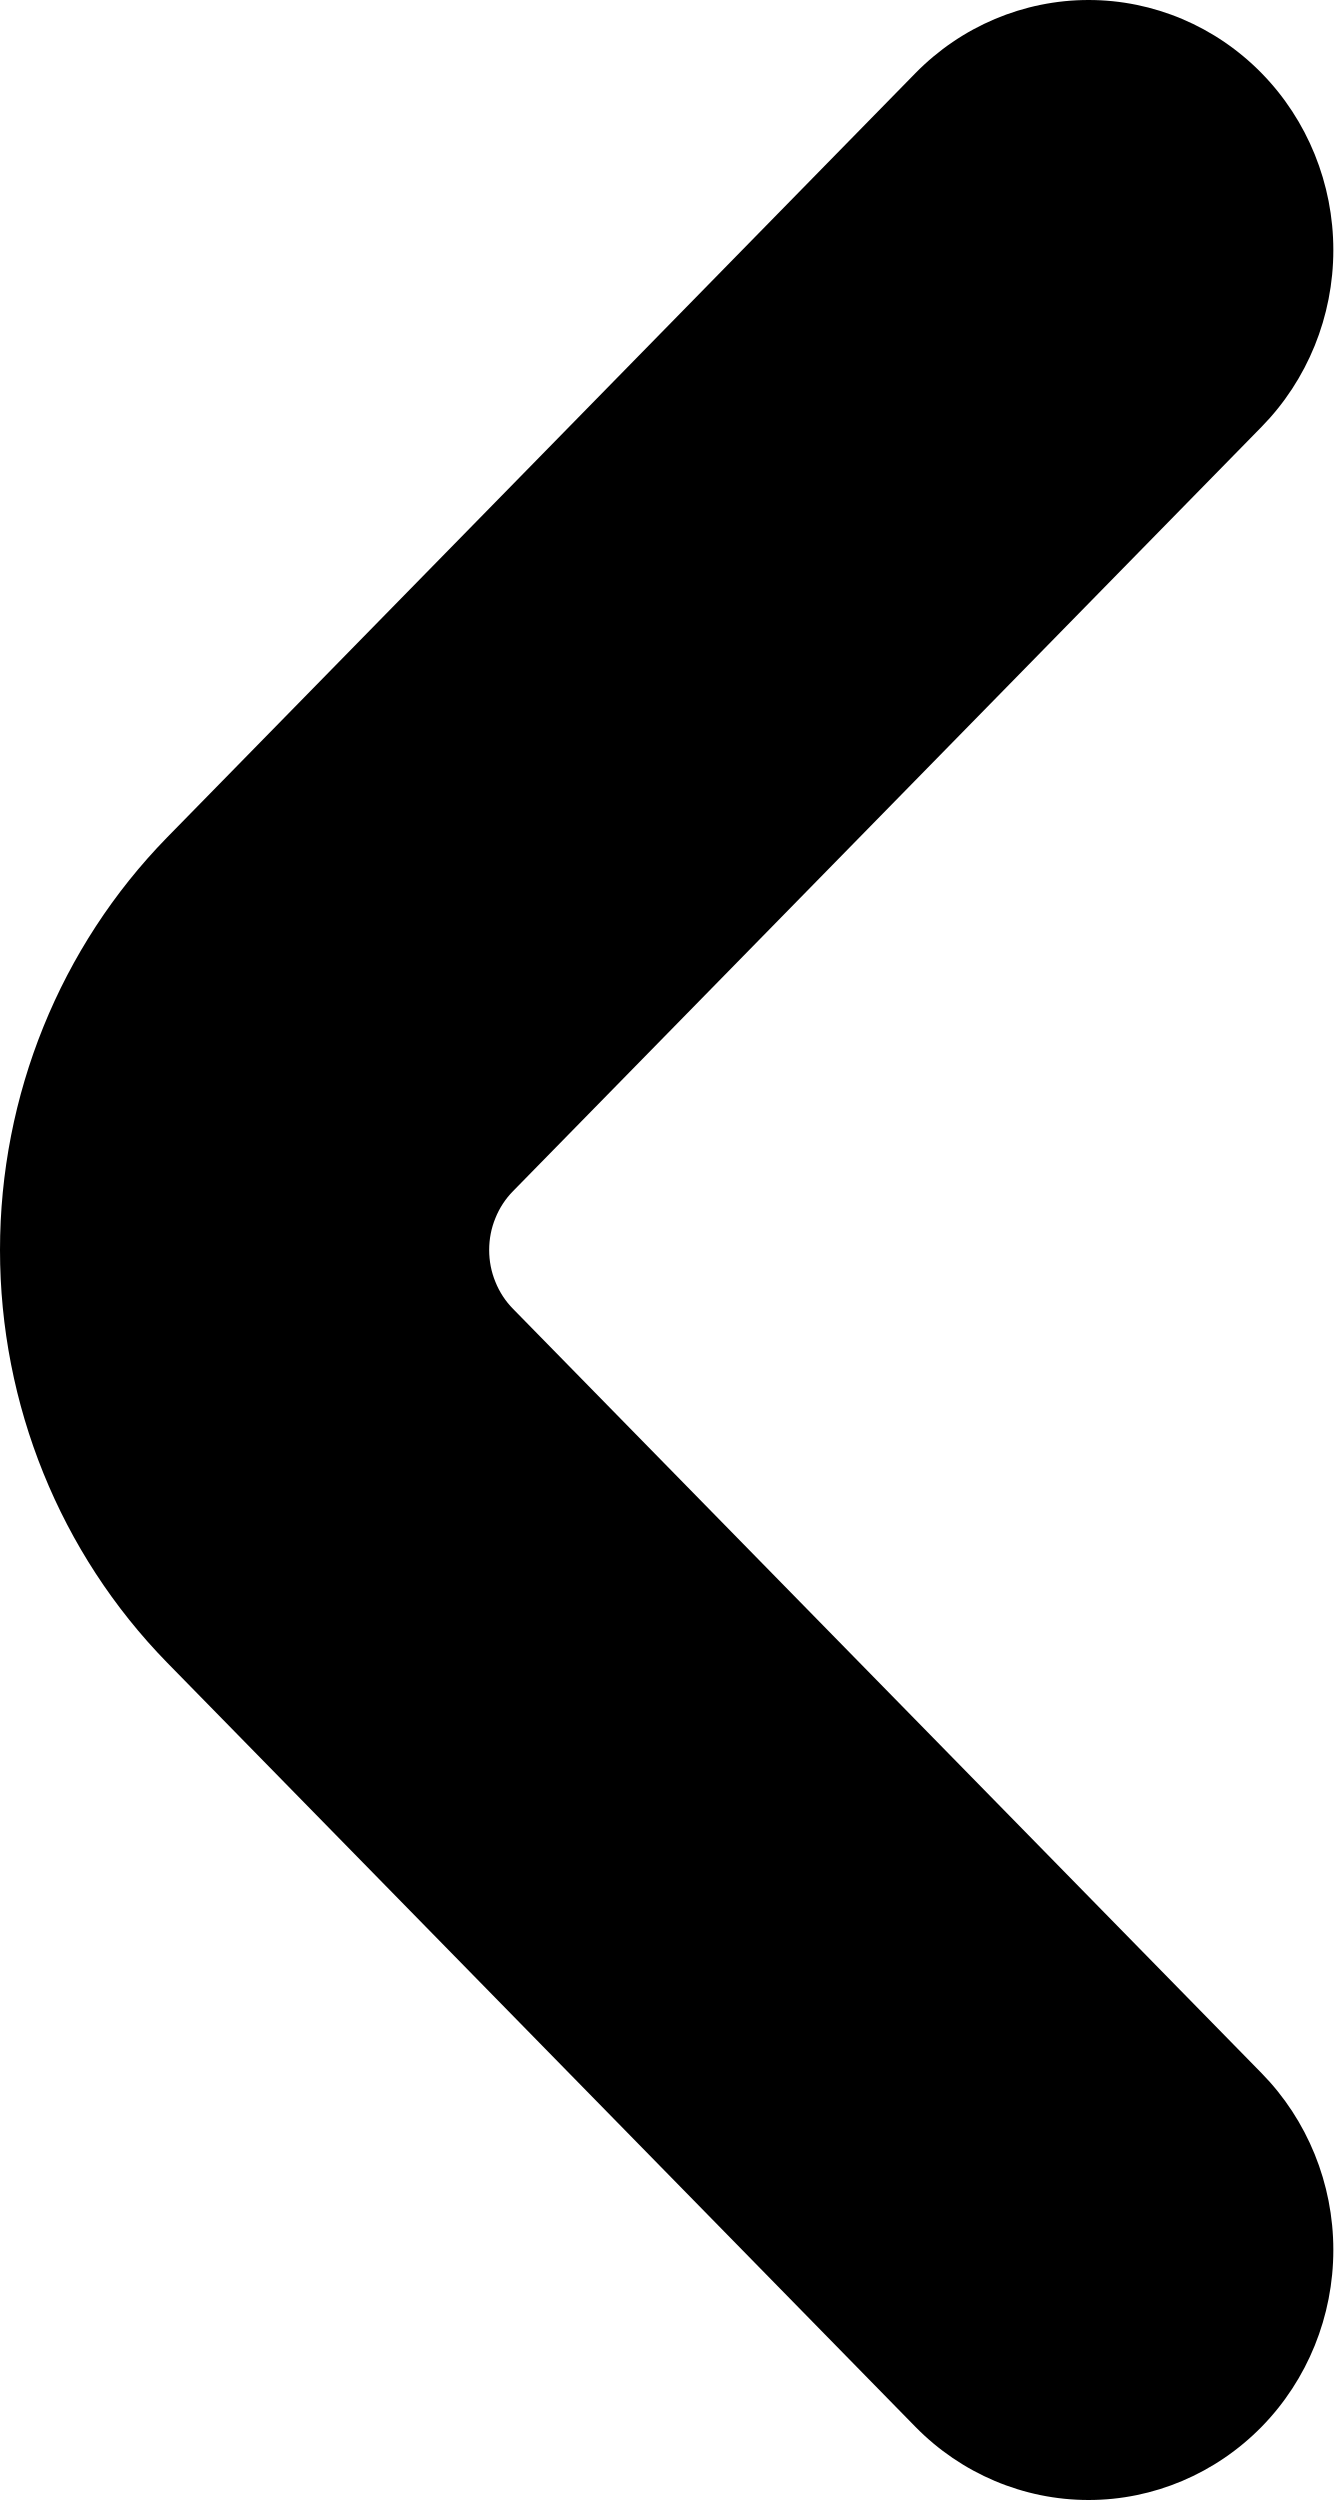
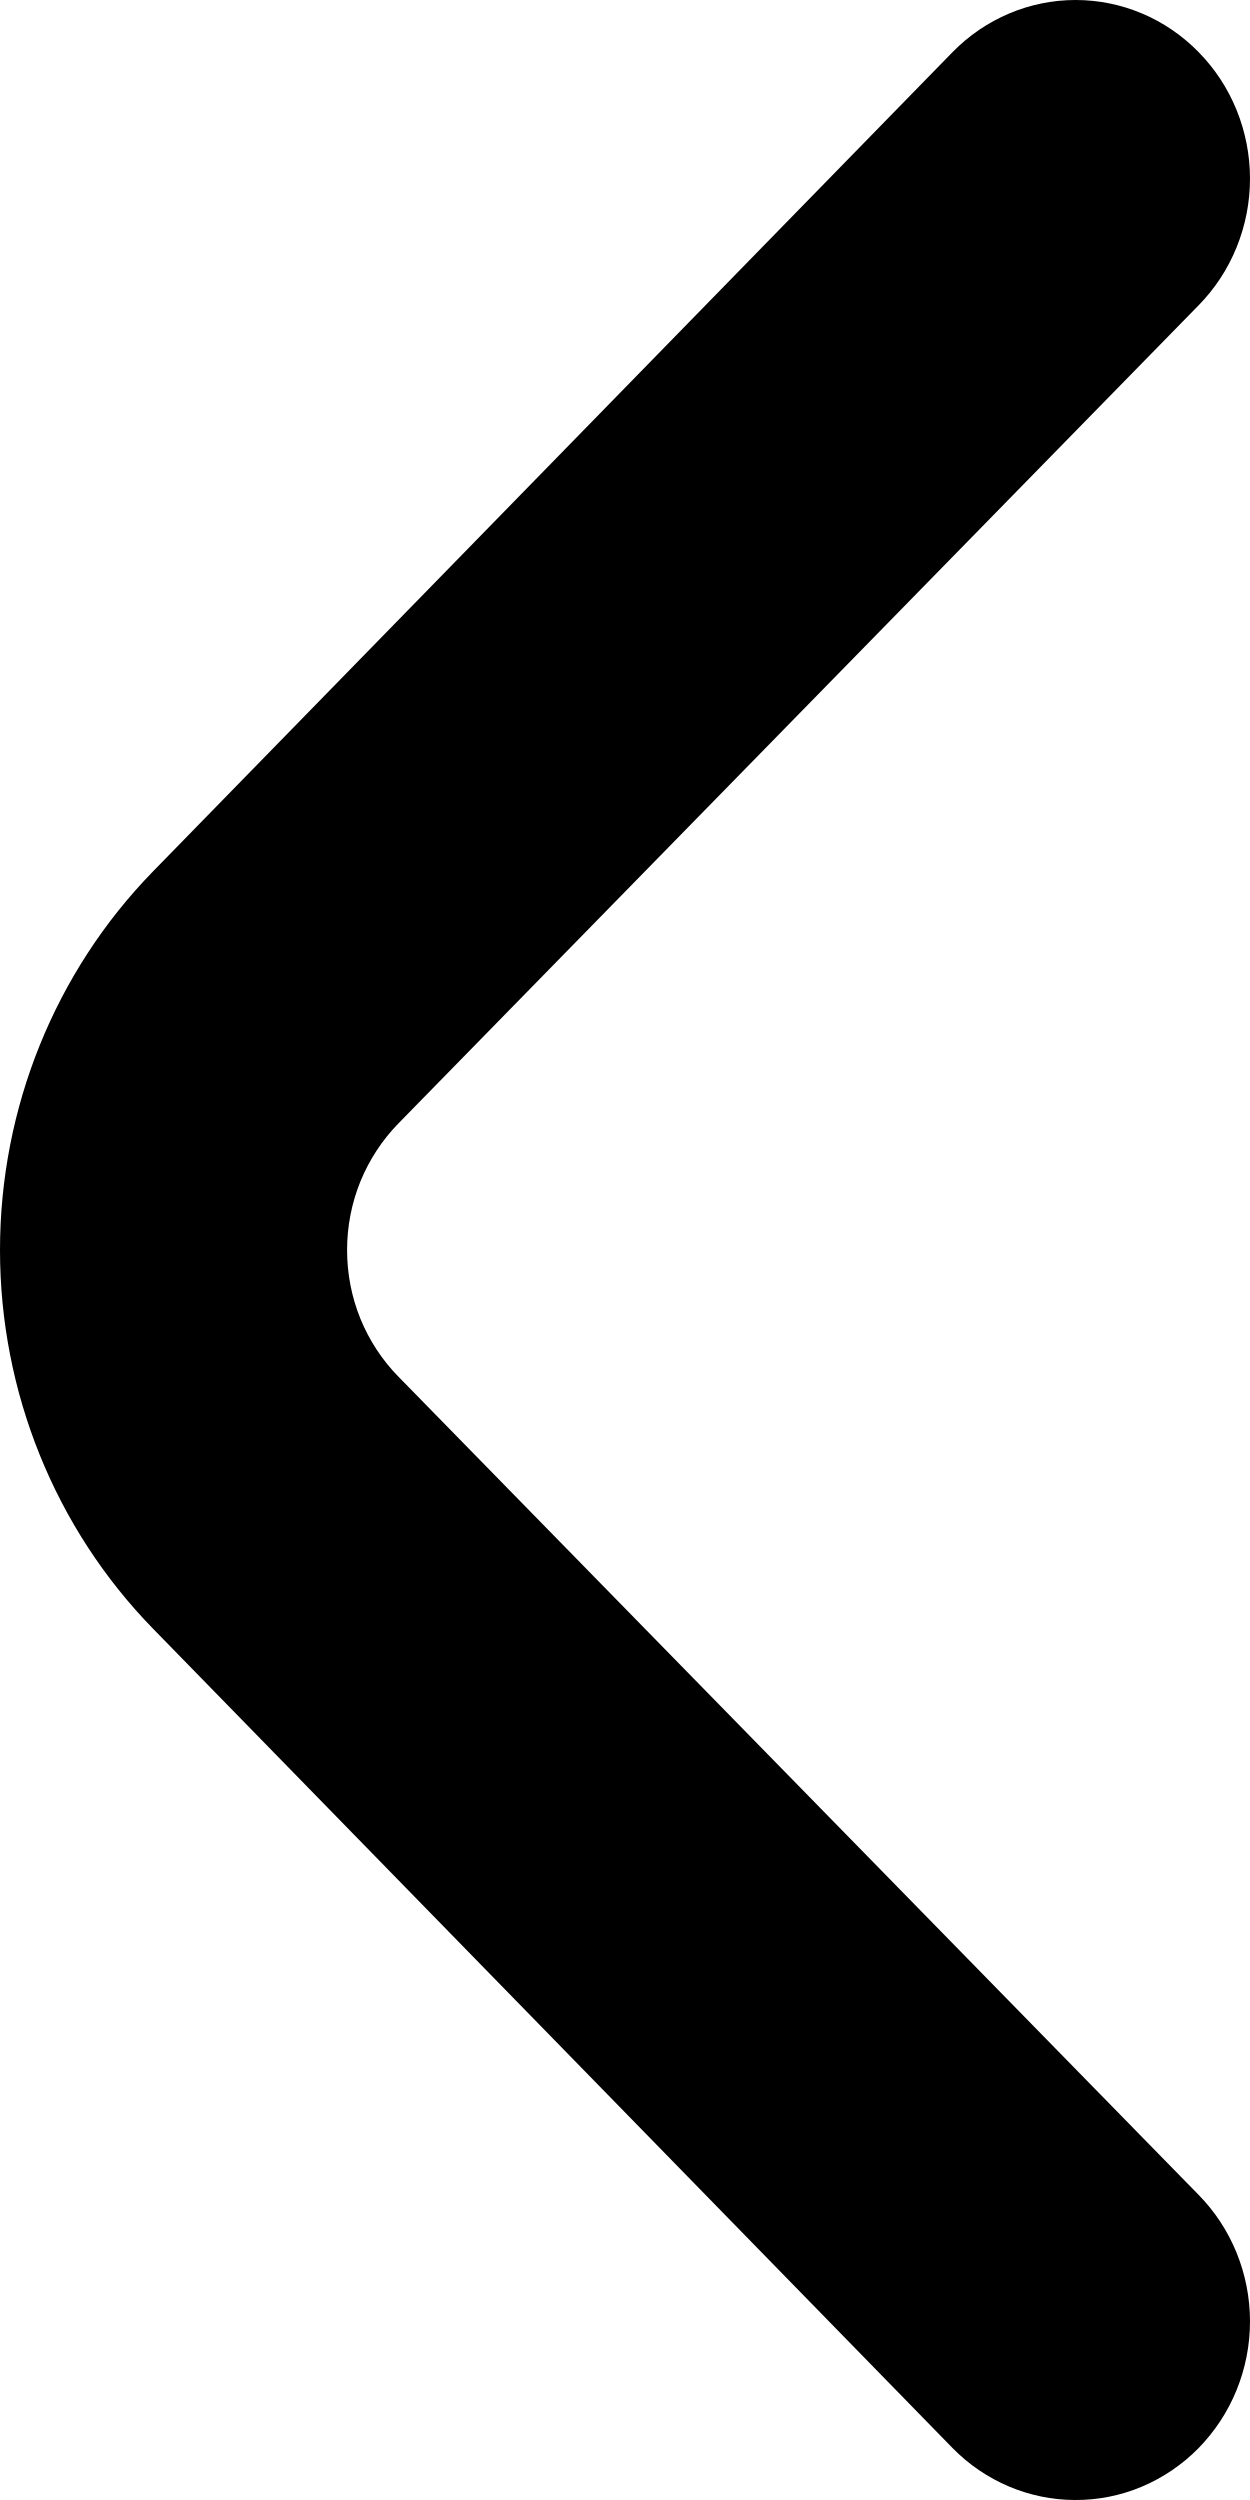
- <svg xmlns="http://www.w3.org/2000/svg" width="16" height="30" viewBox="0 0 16 30" fill="none">
-   <path d="M6.158 15.708C6.066 15.615 5.994 15.505 5.945 15.383C5.895 15.262 5.87 15.132 5.87 15C5.87 14.868 5.895 14.738 5.945 14.617C5.994 14.495 6.066 14.385 6.158 14.292L15.139 5.122C15.69 4.56 16 3.797 16 3.001C16 2.205 15.691 1.442 15.14 0.879C14.589 0.316 13.842 0 13.063 8.34508e-08C12.284 -0 11.536 0.316 10.985 0.878L2.004 10.05C0.721 11.364 0 13.144 0 15C0 16.856 0.721 18.636 2.004 19.95L10.985 29.122C11.536 29.684 12.284 30 13.063 30C13.842 30 14.589 29.683 15.14 29.121C15.691 28.558 16 27.795 16 26.999C16 26.203 15.69 25.44 15.139 24.878L6.158 15.708Z" fill="black" />
+ <svg xmlns="http://www.w3.org/2000/svg" width="15" height="30" viewBox="0 0 15 30" fill="none">
+   <path d="M4.783 16.522C4.587 16.323 4.432 16.086 4.325 15.825C4.219 15.564 4.165 15.284 4.165 15.001C4.165 14.718 4.219 14.438 4.325 14.177C4.432 13.916 4.587 13.679 4.783 13.479L14.381 3.666C14.577 3.467 14.733 3.23 14.839 2.968C14.945 2.707 15 2.427 15 2.144C15 1.862 14.945 1.581 14.839 1.32C14.733 1.059 14.577 0.822 14.381 0.623C13.99 0.224 13.46 0 12.907 0C12.355 0 11.825 0.224 11.433 0.623L1.835 10.458C0.66 11.664 0 13.297 0 15.001C0 16.704 0.66 18.338 1.835 19.543L11.433 29.379C11.822 29.774 12.348 29.998 12.897 30C13.172 30.002 13.445 29.948 13.7 29.841C13.954 29.734 14.186 29.577 14.381 29.379C14.577 29.179 14.733 28.942 14.839 28.681C14.945 28.42 15 28.14 15 27.857C15 27.574 14.945 27.294 14.839 27.033C14.733 26.772 14.577 26.535 14.381 26.336L4.783 16.522Z" fill="black" />
</svg>
